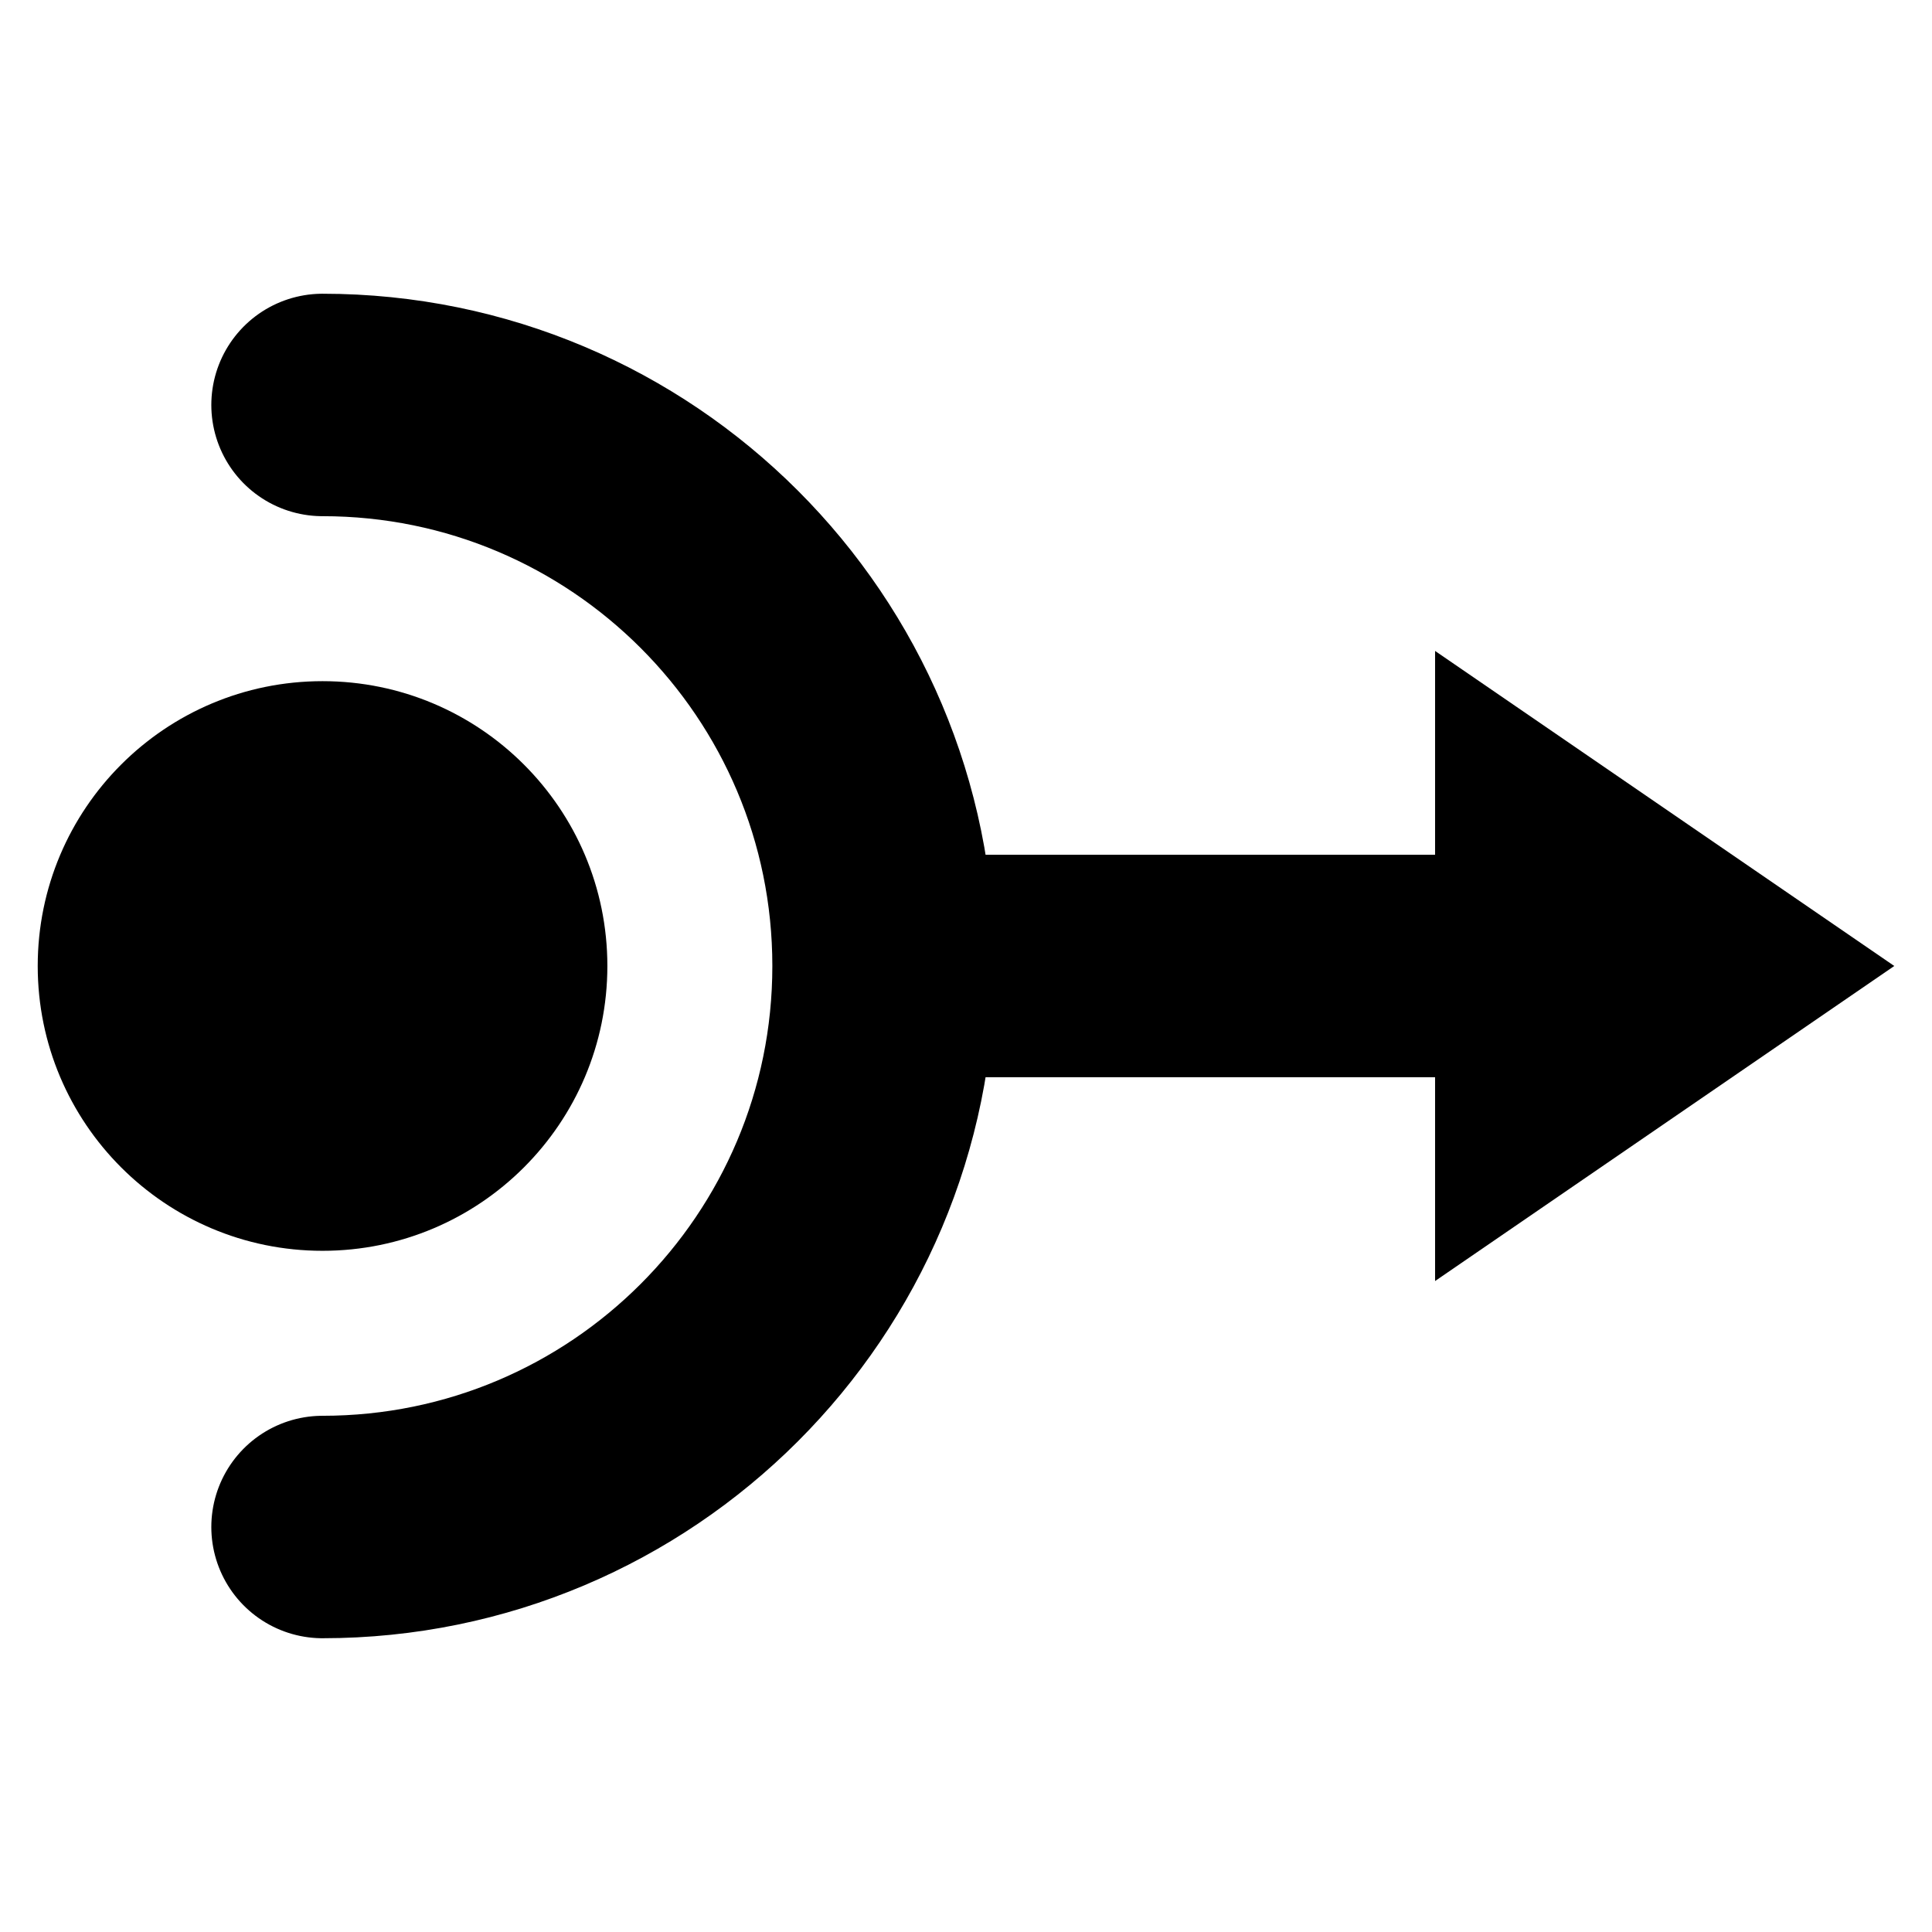
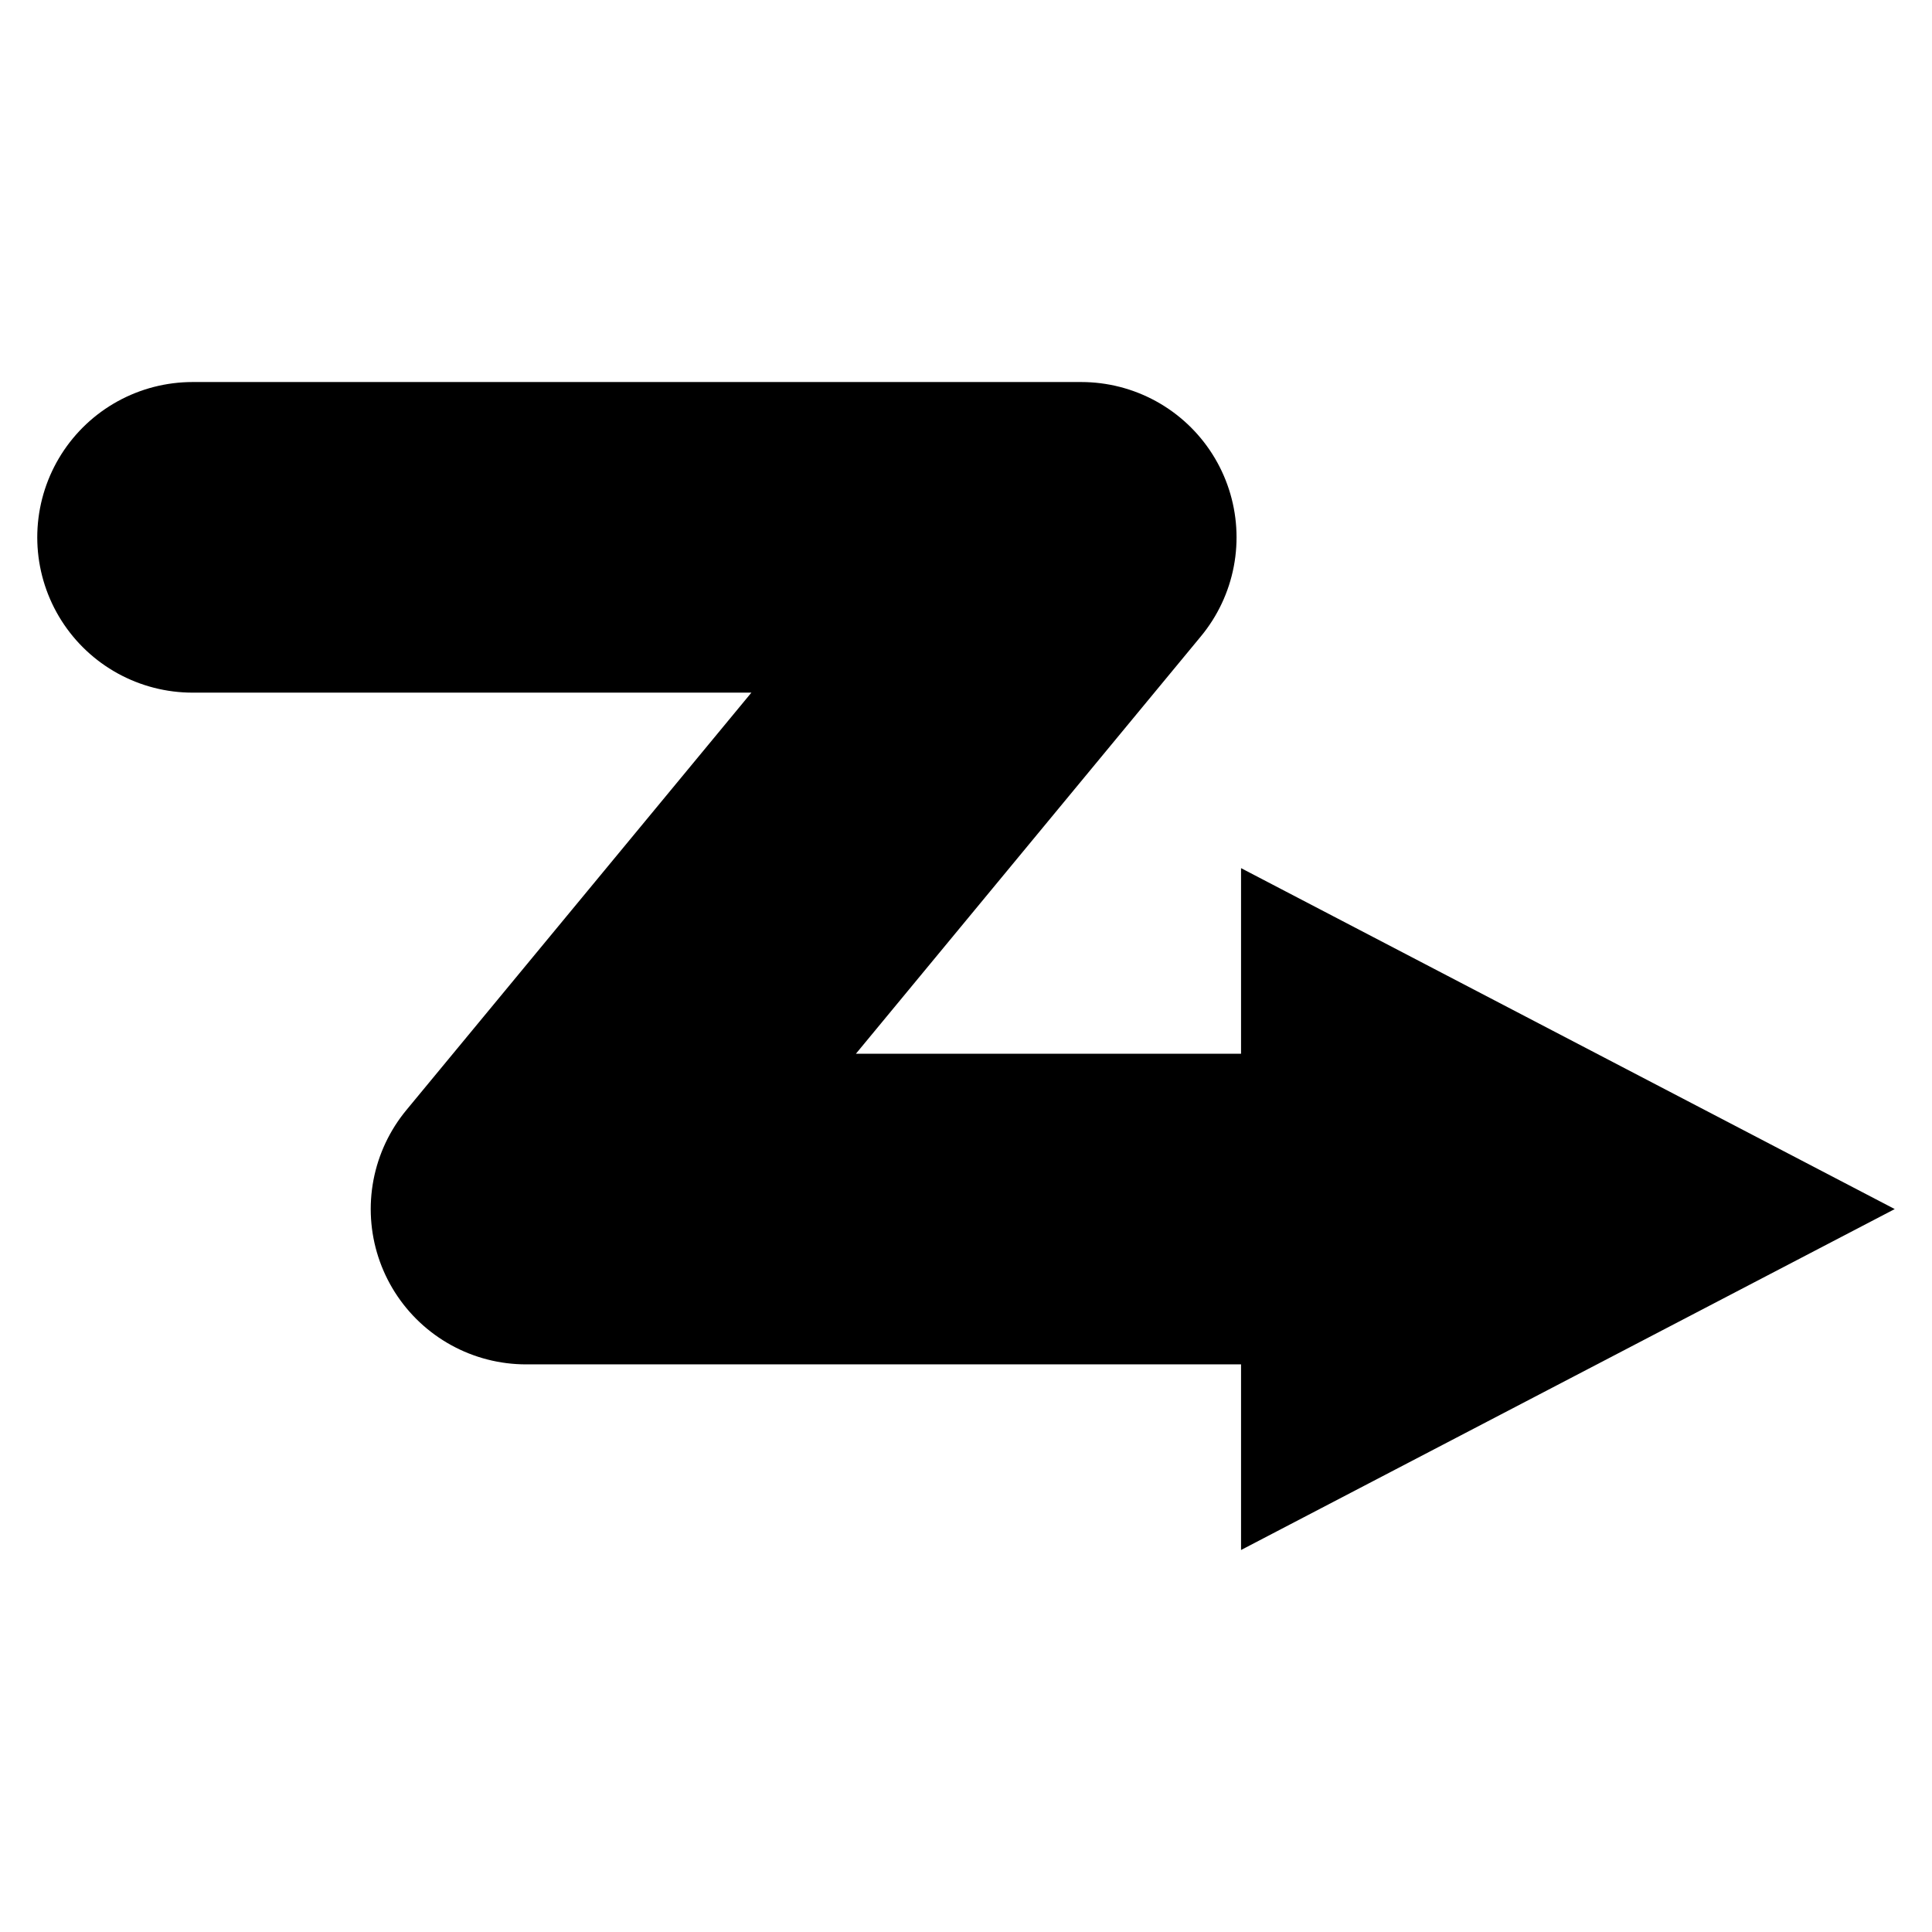
<svg xmlns="http://www.w3.org/2000/svg" width="9.375mm" height="9.375mm" viewBox="0 0 9.375 9.375" version="1.1" id="svg8640">
  <defs id="defs8634" />
-   <g id="layer1" transform="translate(-68.3936,-118.4282)">
-     <g id="g2269" transform="matrix(0.2645833,0,0,0.2645833,-45.22919,-135.8682)">
-       <rect y="961.12" x="429.44" height="35.433" width="35.433" id="rect2245" style="fill:none" />
-       <g id="g2261" transform="matrix(0.4477312,0,0,0.4477312,243.8166,610.9547)">
-         <circle style="fill:#000000;stroke:none;stroke-width:1.512;stroke-linecap:round;stop-color:#000000" id="circle2253" cx="427.8" cy="821.658" r="11.667" />
-         <path style="fill:none;stroke:#000000;stroke-width:9.112;stroke-linecap:round;stroke-dasharray:none;stop-color:#000000" id="path2255" d="m 427.8,798.677 a 22.981,22.981 0 0 1 22.981,22.981 22.981,22.981 0 0 1 -22.981,22.981" />
-         <path style="fill:none;stroke:#000000;stroke-width:9.112;stroke-linecap:butt;stroke-linejoin:miter;stroke-dasharray:none;stroke-opacity:1" d="m 449.72,821.658 h 30.759" id="path2257" />
-         <path id="path2259" style="stroke-width:9.112;stroke-linecap:round;stop-color:#000000" d="m 473.372,808.753 18.81,12.905 -18.81,12.905 z" />
+   <g id="layer1" transform="translate(-80.29985,-121.3386)">
+     <g id="g5" transform="matrix(0.2645833,0,0,0.2645833,-121.5405,87.77177)">
+       <rect y="126.867" x="762.861" height="35.433" width="35.433" id="rect1" style="fill:none" />
+       <g id="g4" transform="matrix(0.3543982,0,0,0.3543982,352.7755,72.38206)">
+         <path id="path13" style="fill:none;stroke:#000000;stroke-width:16.074;stroke-linecap:round;stroke-linejoin:round;stroke-dasharray:none" d="m 1229.412,216.308 -45.057,-4e-5 28.732,-34.762 -45.989,4e-5" />
+         <path id="path14" style="stroke-width:7.759;stroke-linecap:round;stroke-linejoin:round" d="m 1221.357,198.665 v 35.286 l 33.828,-17.643 z" />
      </g>
    </g>
  </g>
</svg>
